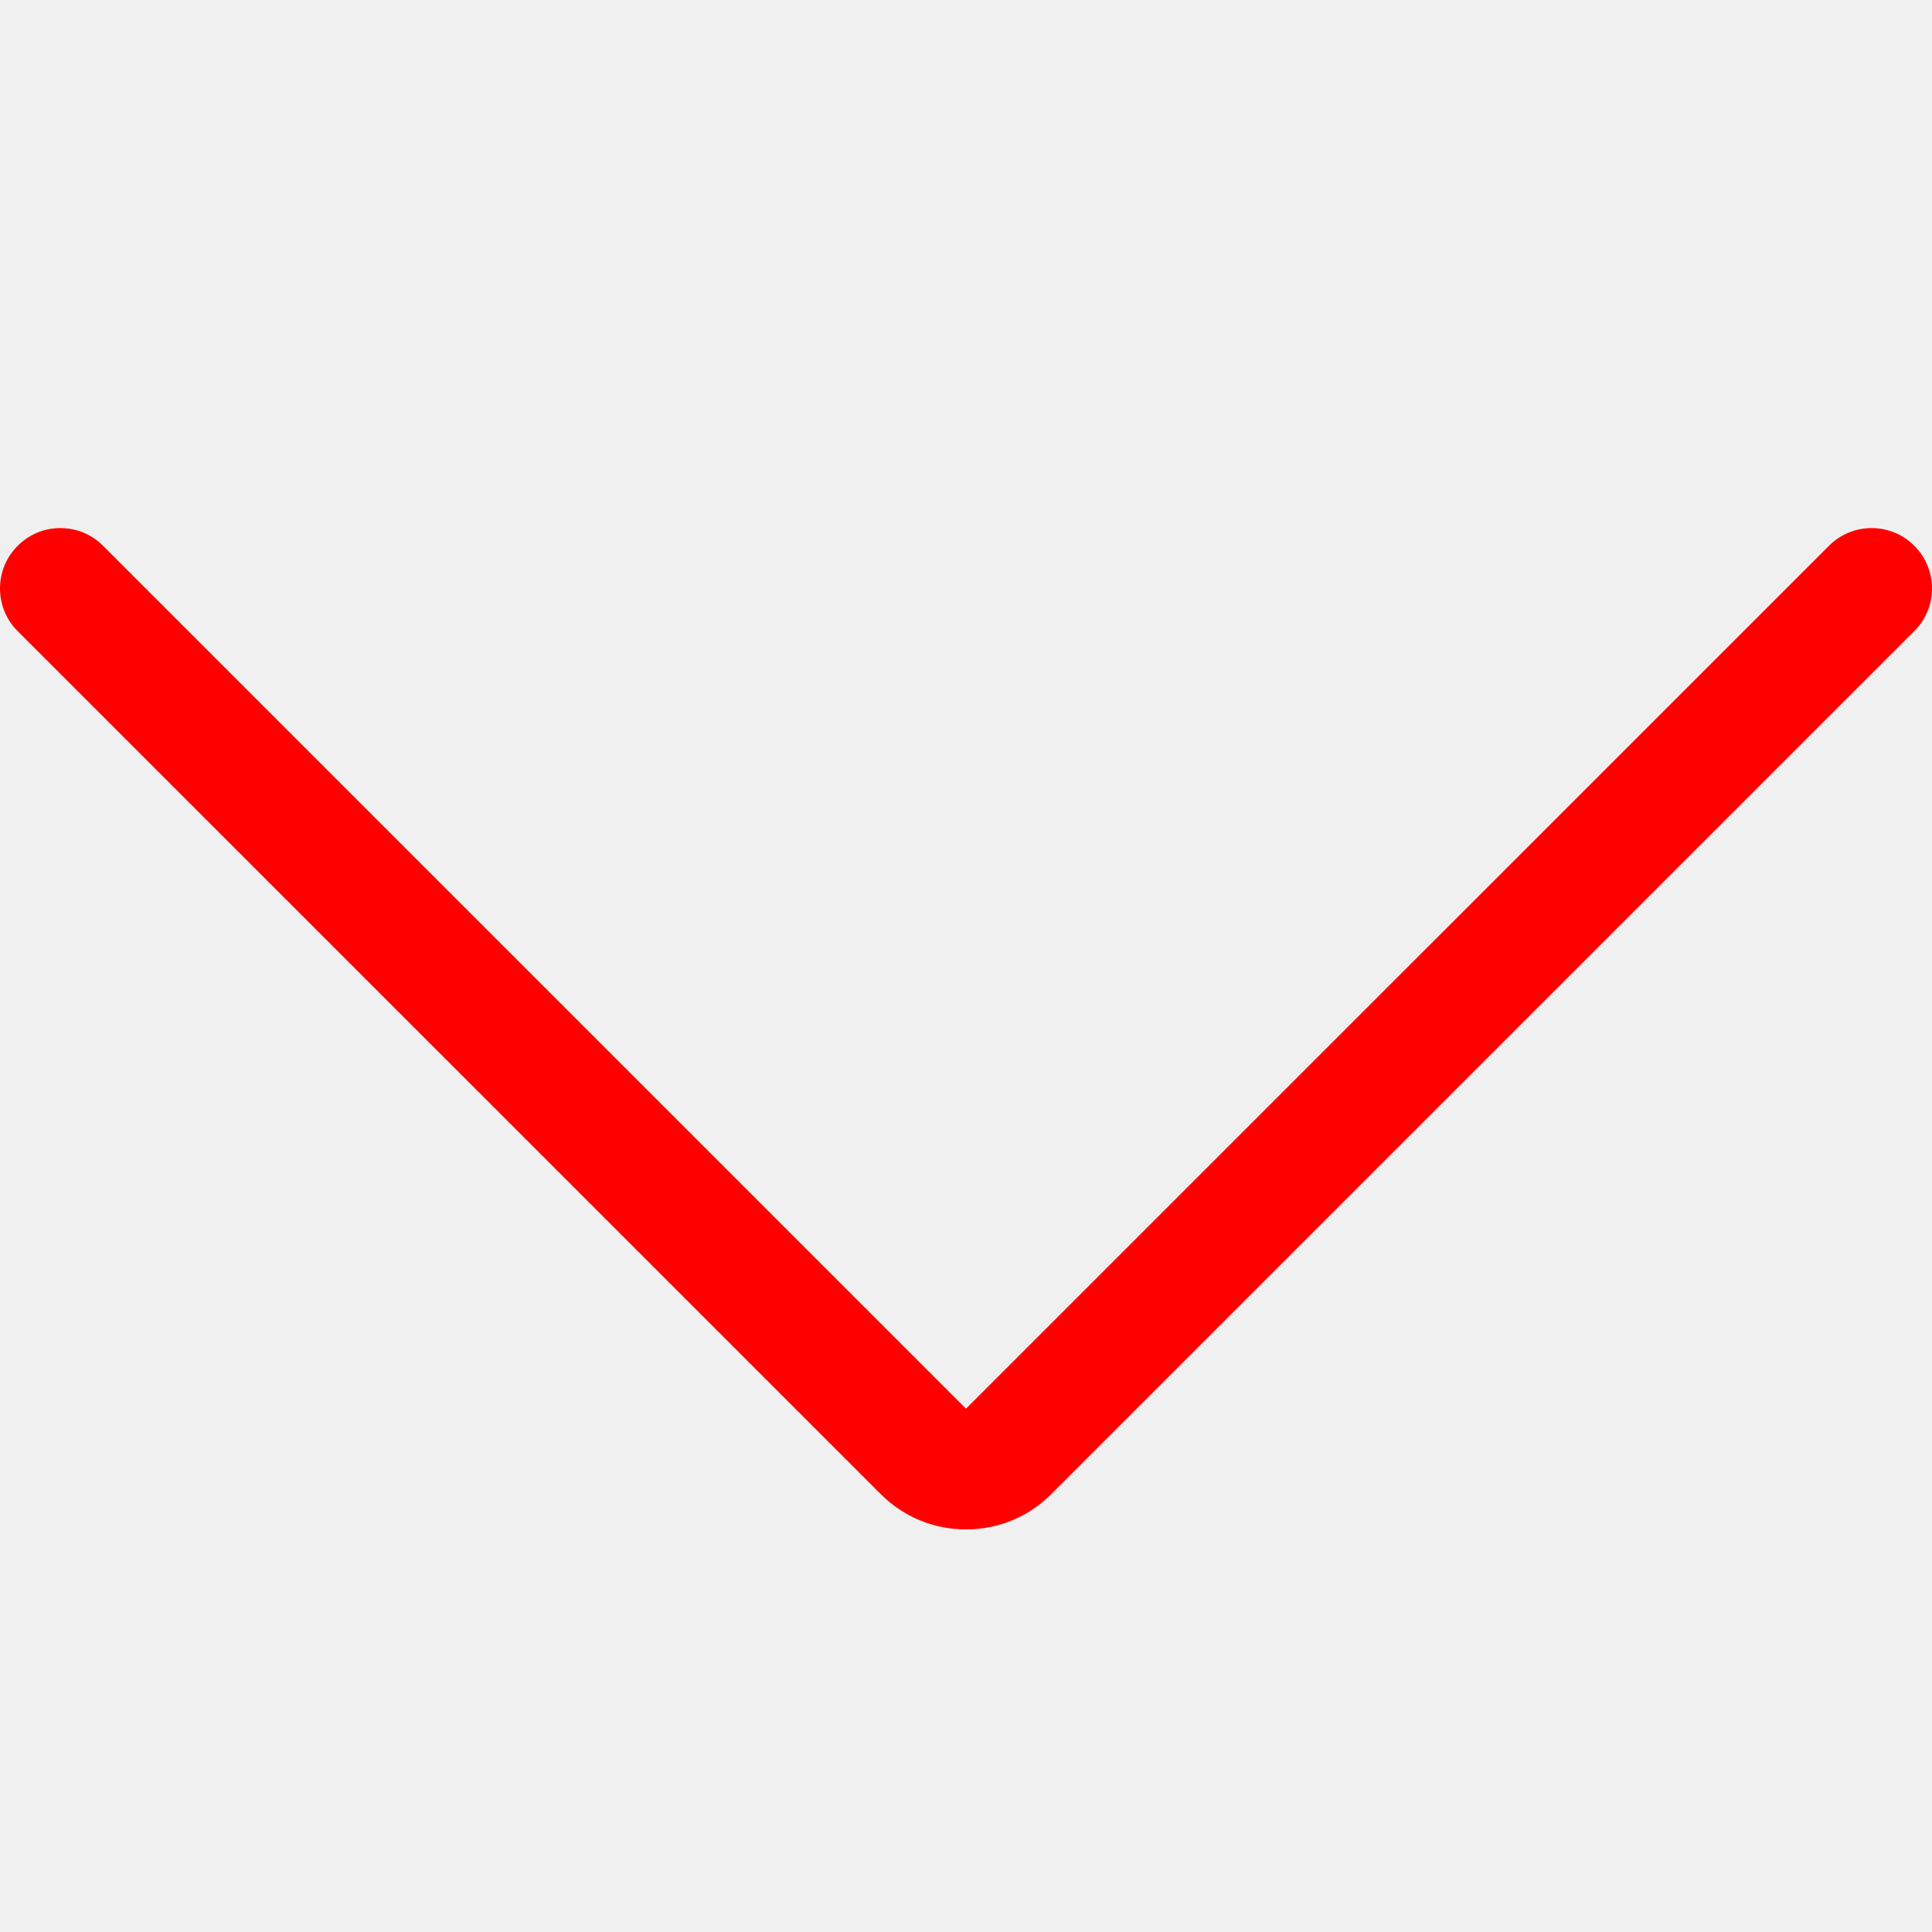
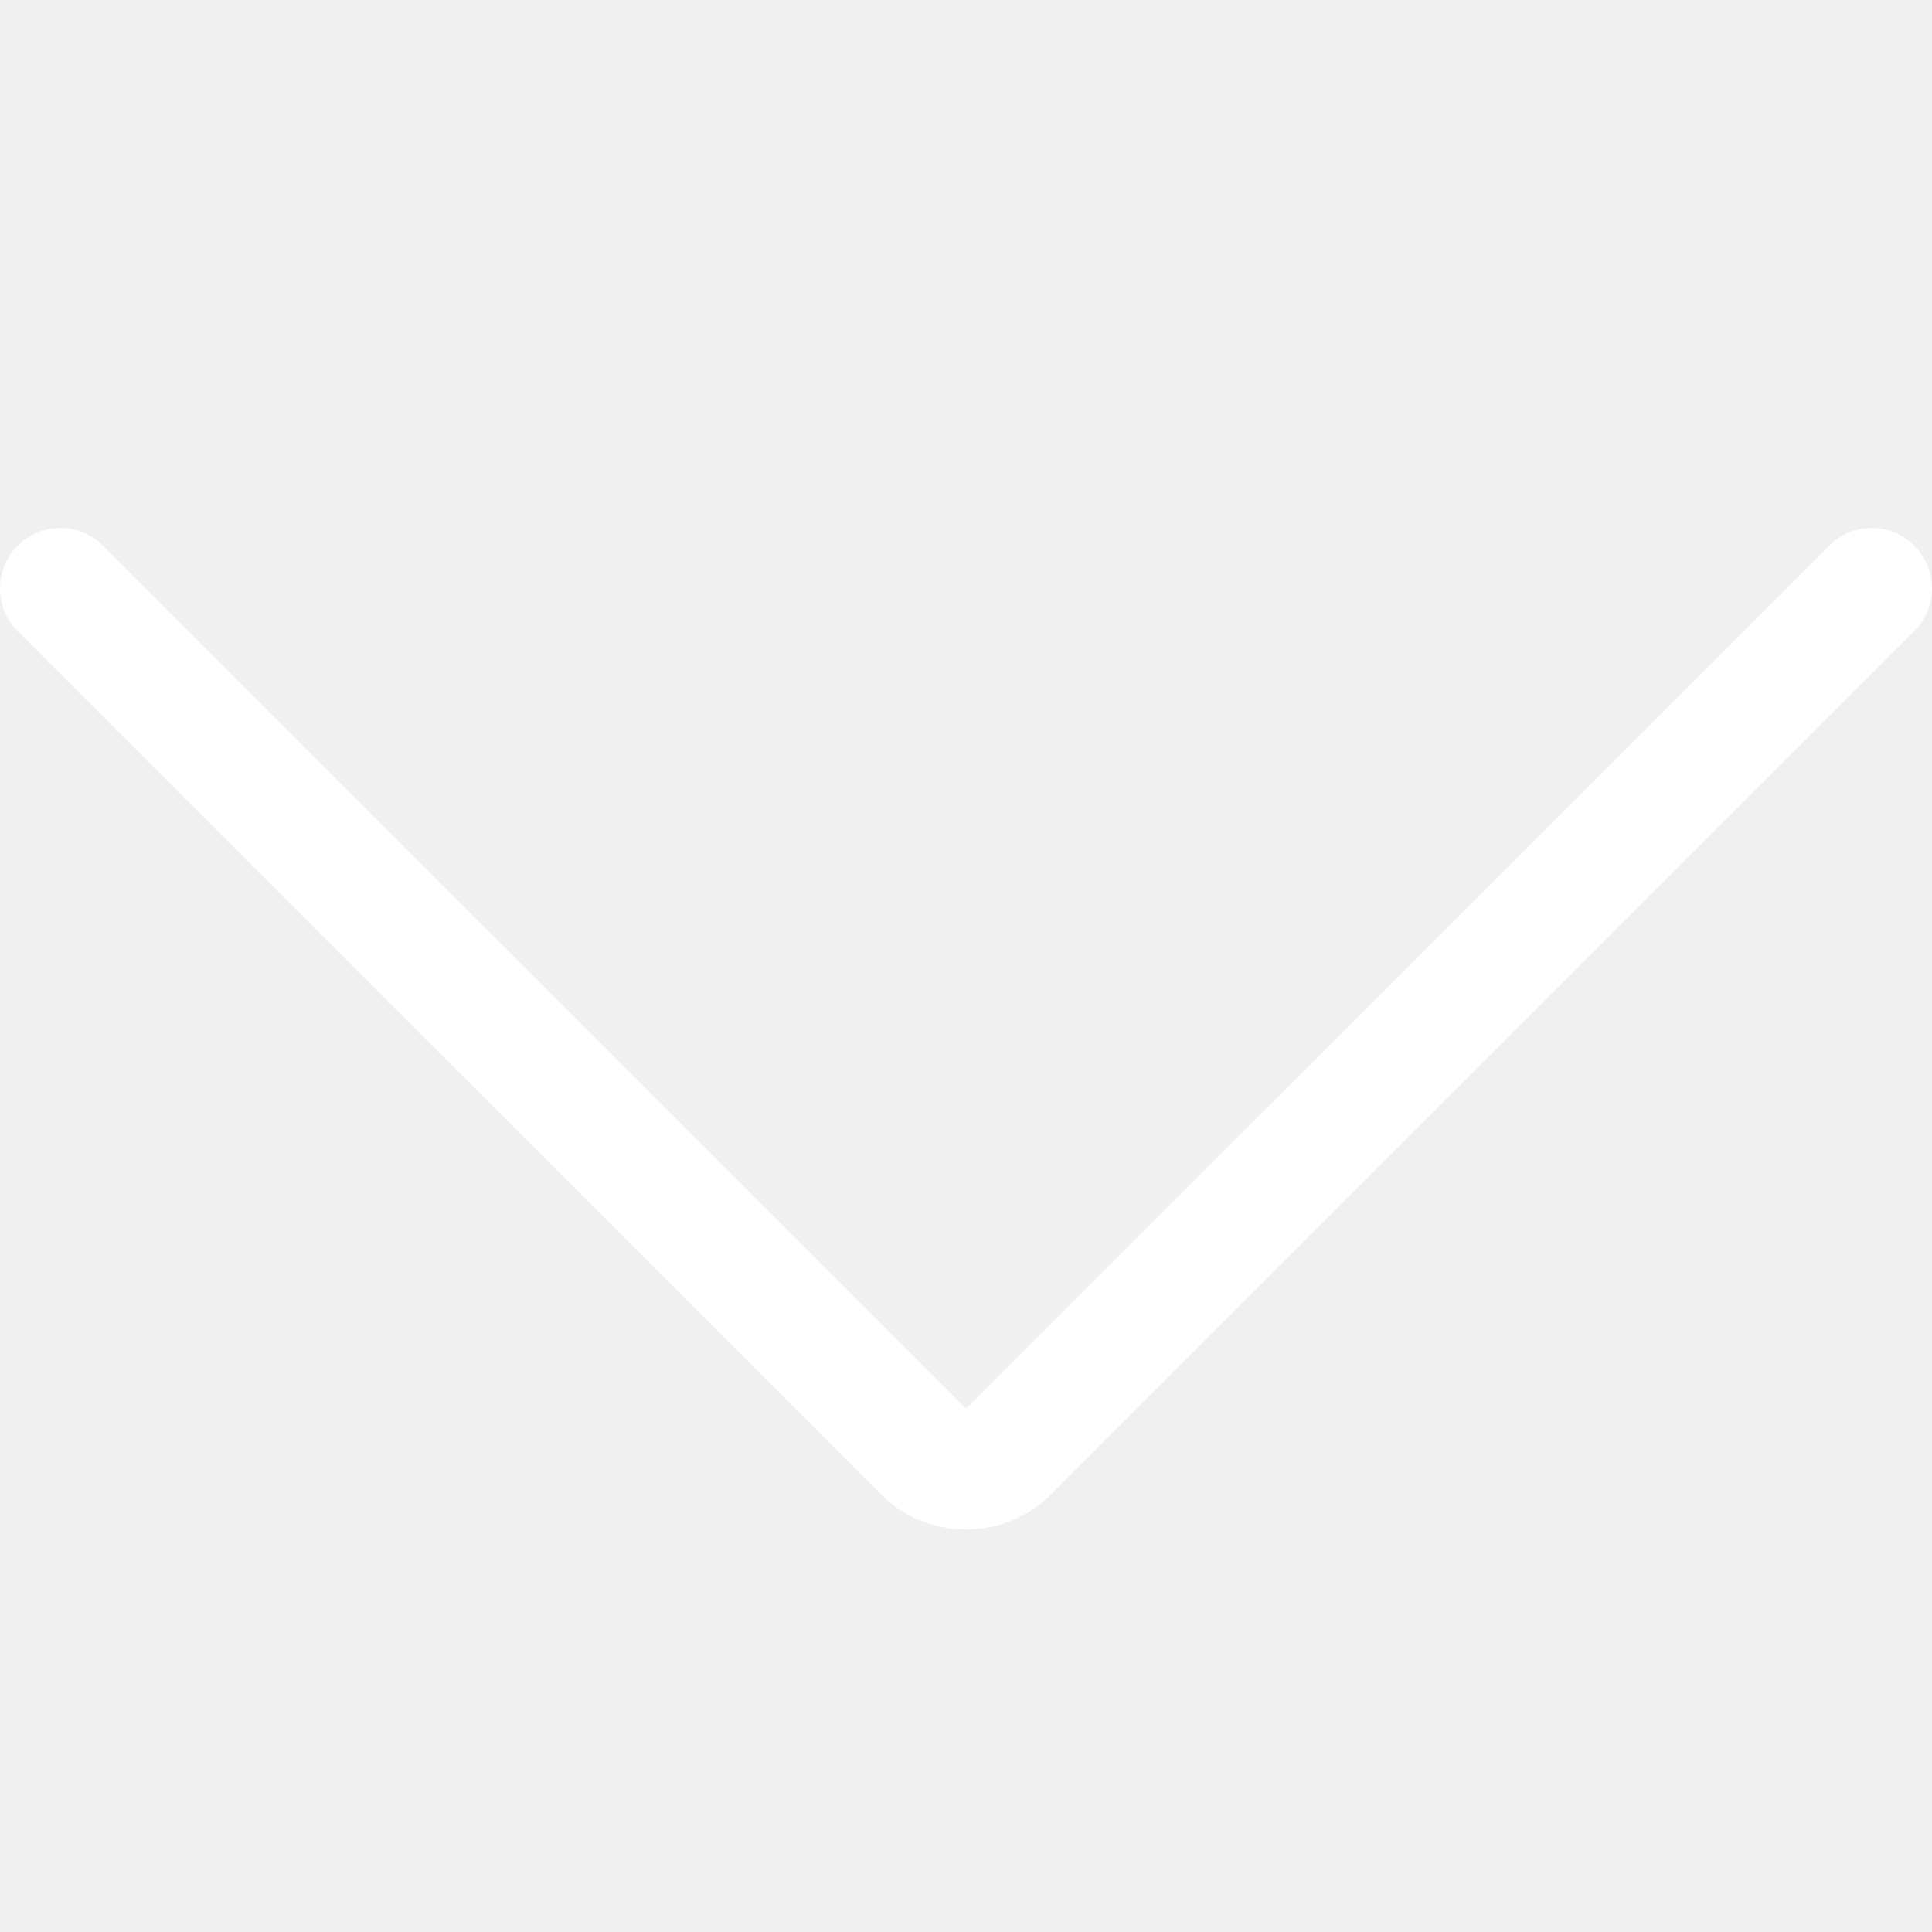
<svg xmlns="http://www.w3.org/2000/svg" role="img" fill="currentColor" viewBox="0 0 24 24">
-   <path fill="red" d="m12 18.999c-.4 0-.776-.156-1.059-.438l-10.721-10.72c-.142-.142-.22-.33-.22-.531 0-.2.078-.389.22-.53.142-.142.33-.22.53-.22s.389.078.53.22l10.72 10.719 10.72-10.719c.142-.142.33-.22.53-.22s.389.078.53.22c.142.142.22.33.22.53s-.078.389-.22.53l-10.72 10.72c-.282.283-.659.439-1.06.439z" />
+   <path fill="white" d="m12 18.999c-.4 0-.776-.156-1.059-.438l-10.721-10.72c-.142-.142-.22-.33-.22-.531 0-.2.078-.389.22-.53.142-.142.33-.22.53-.22s.389.078.53.22l10.72 10.719 10.72-10.719c.142-.142.33-.22.53-.22s.389.078.53.22c.142.142.22.33.22.53s-.078.389-.22.53l-10.72 10.72c-.282.283-.659.439-1.06.439z" />
</svg>
